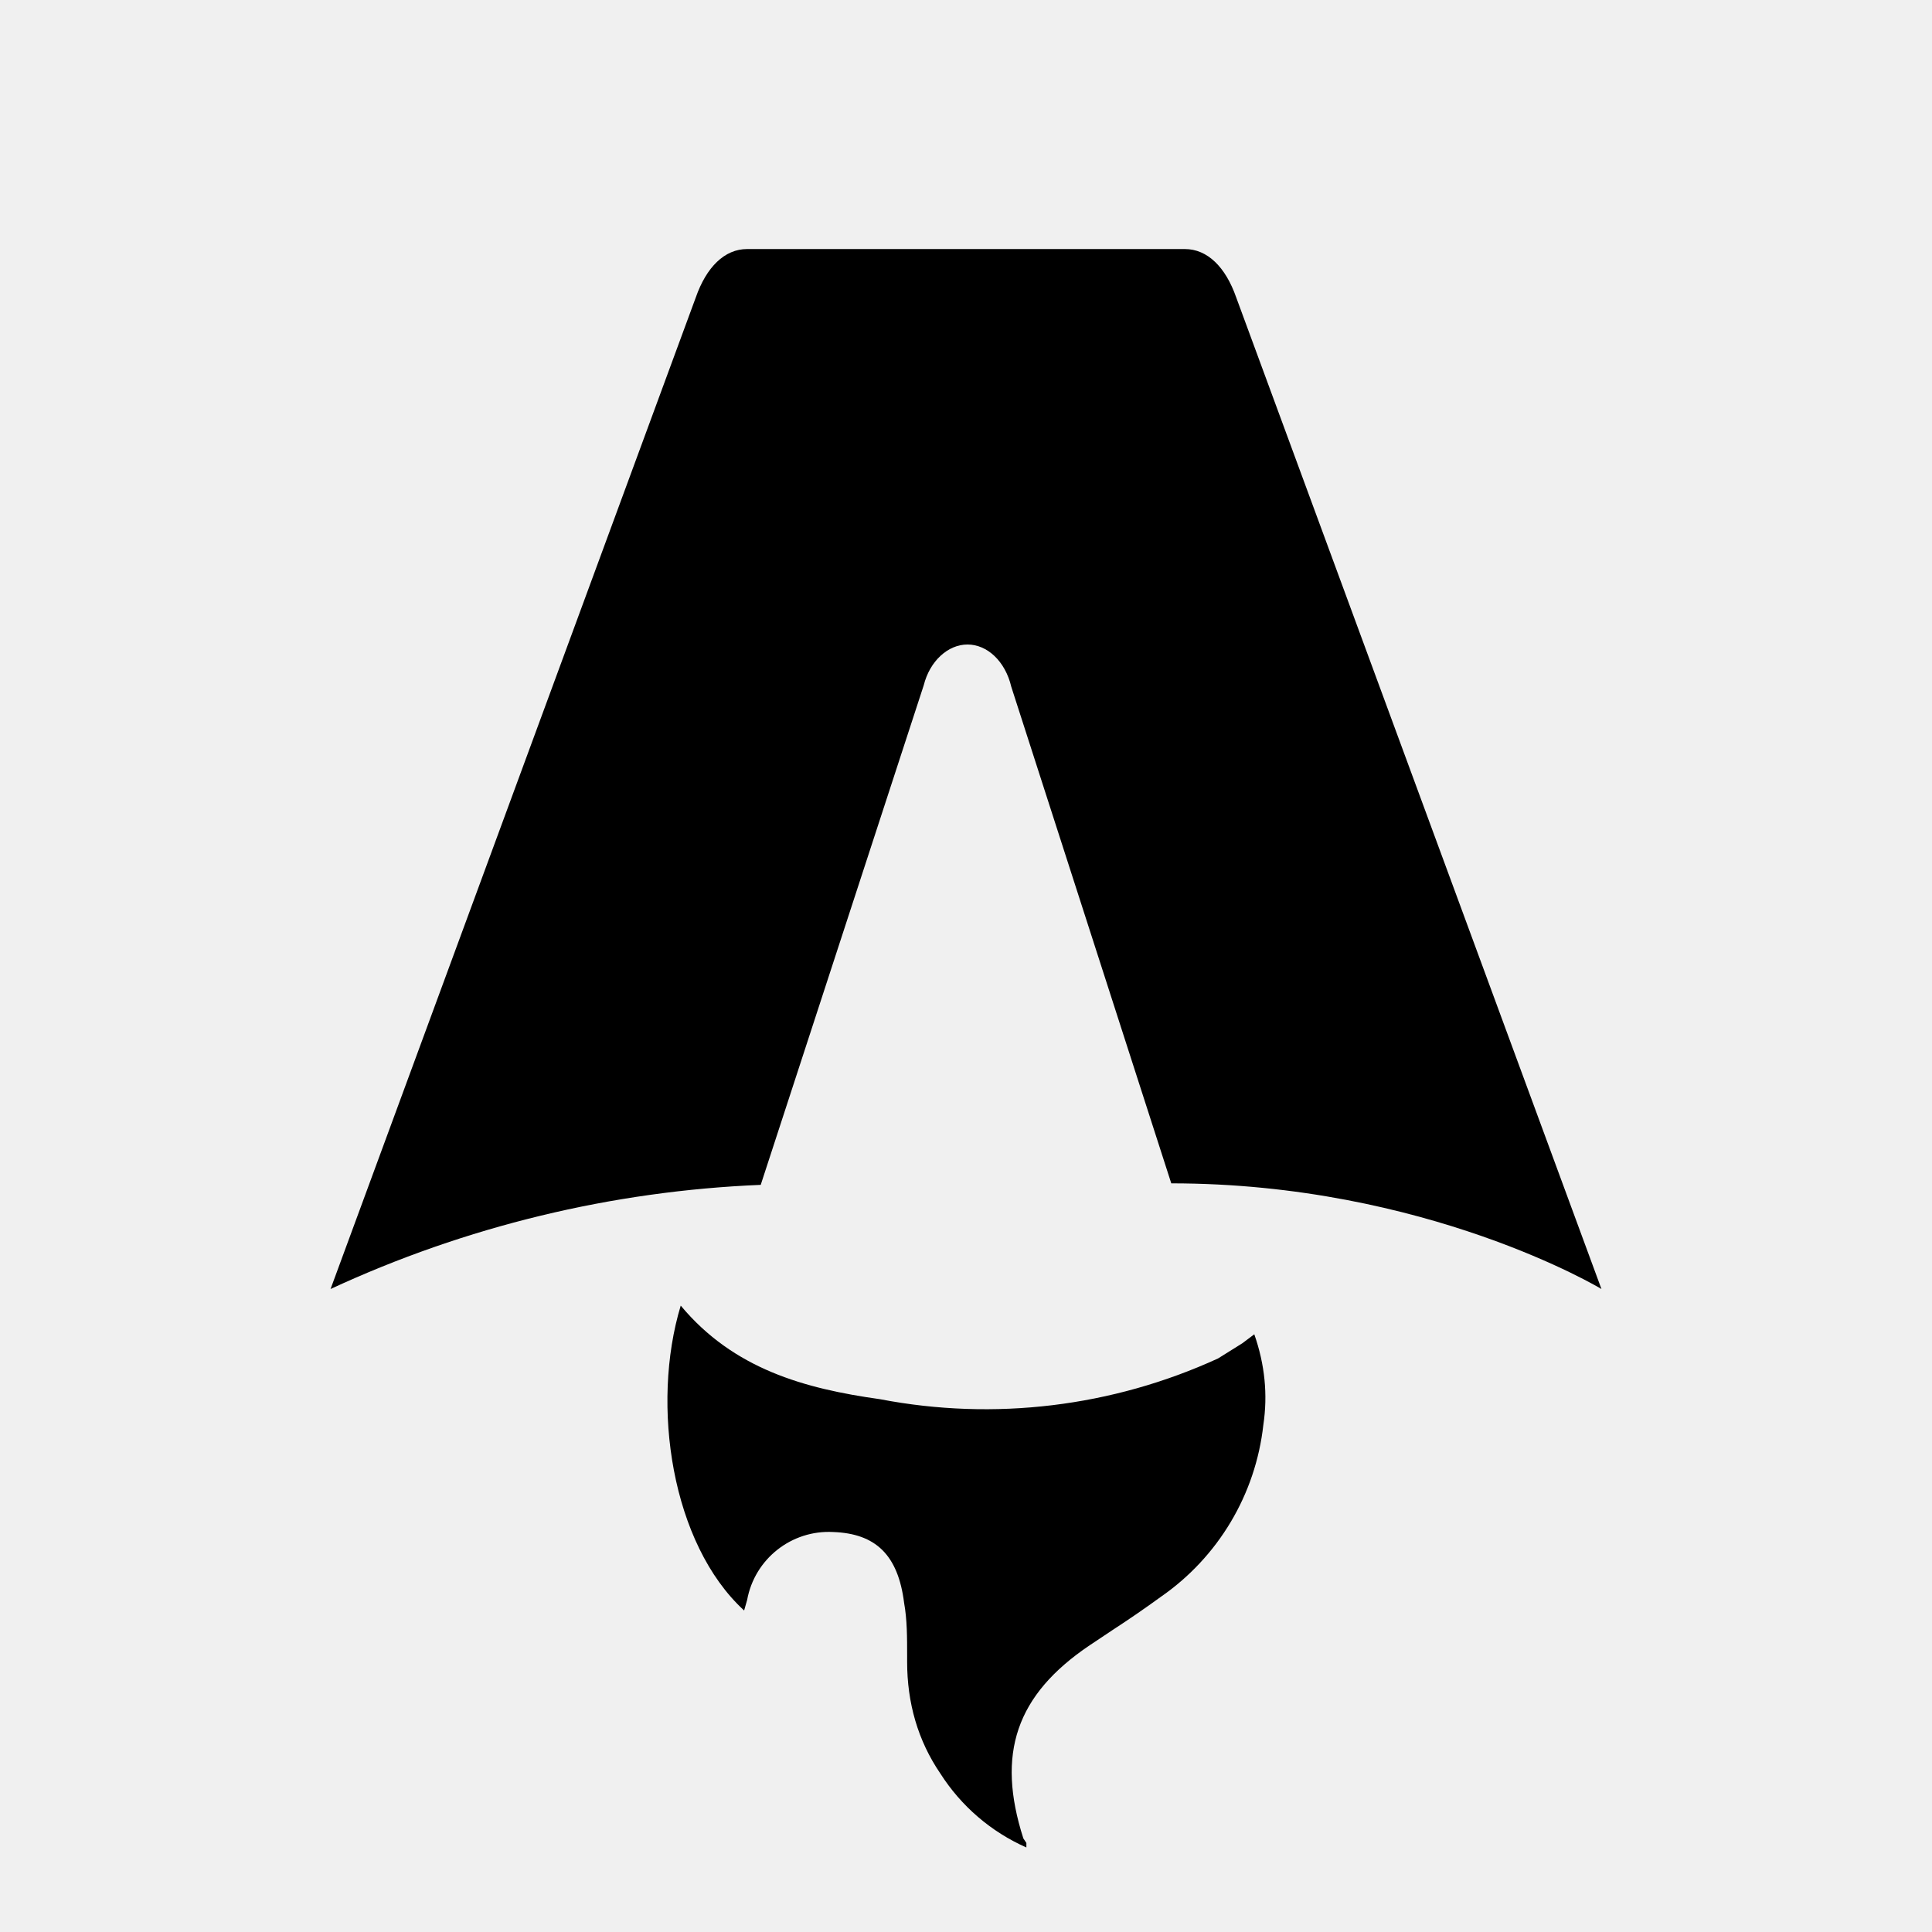
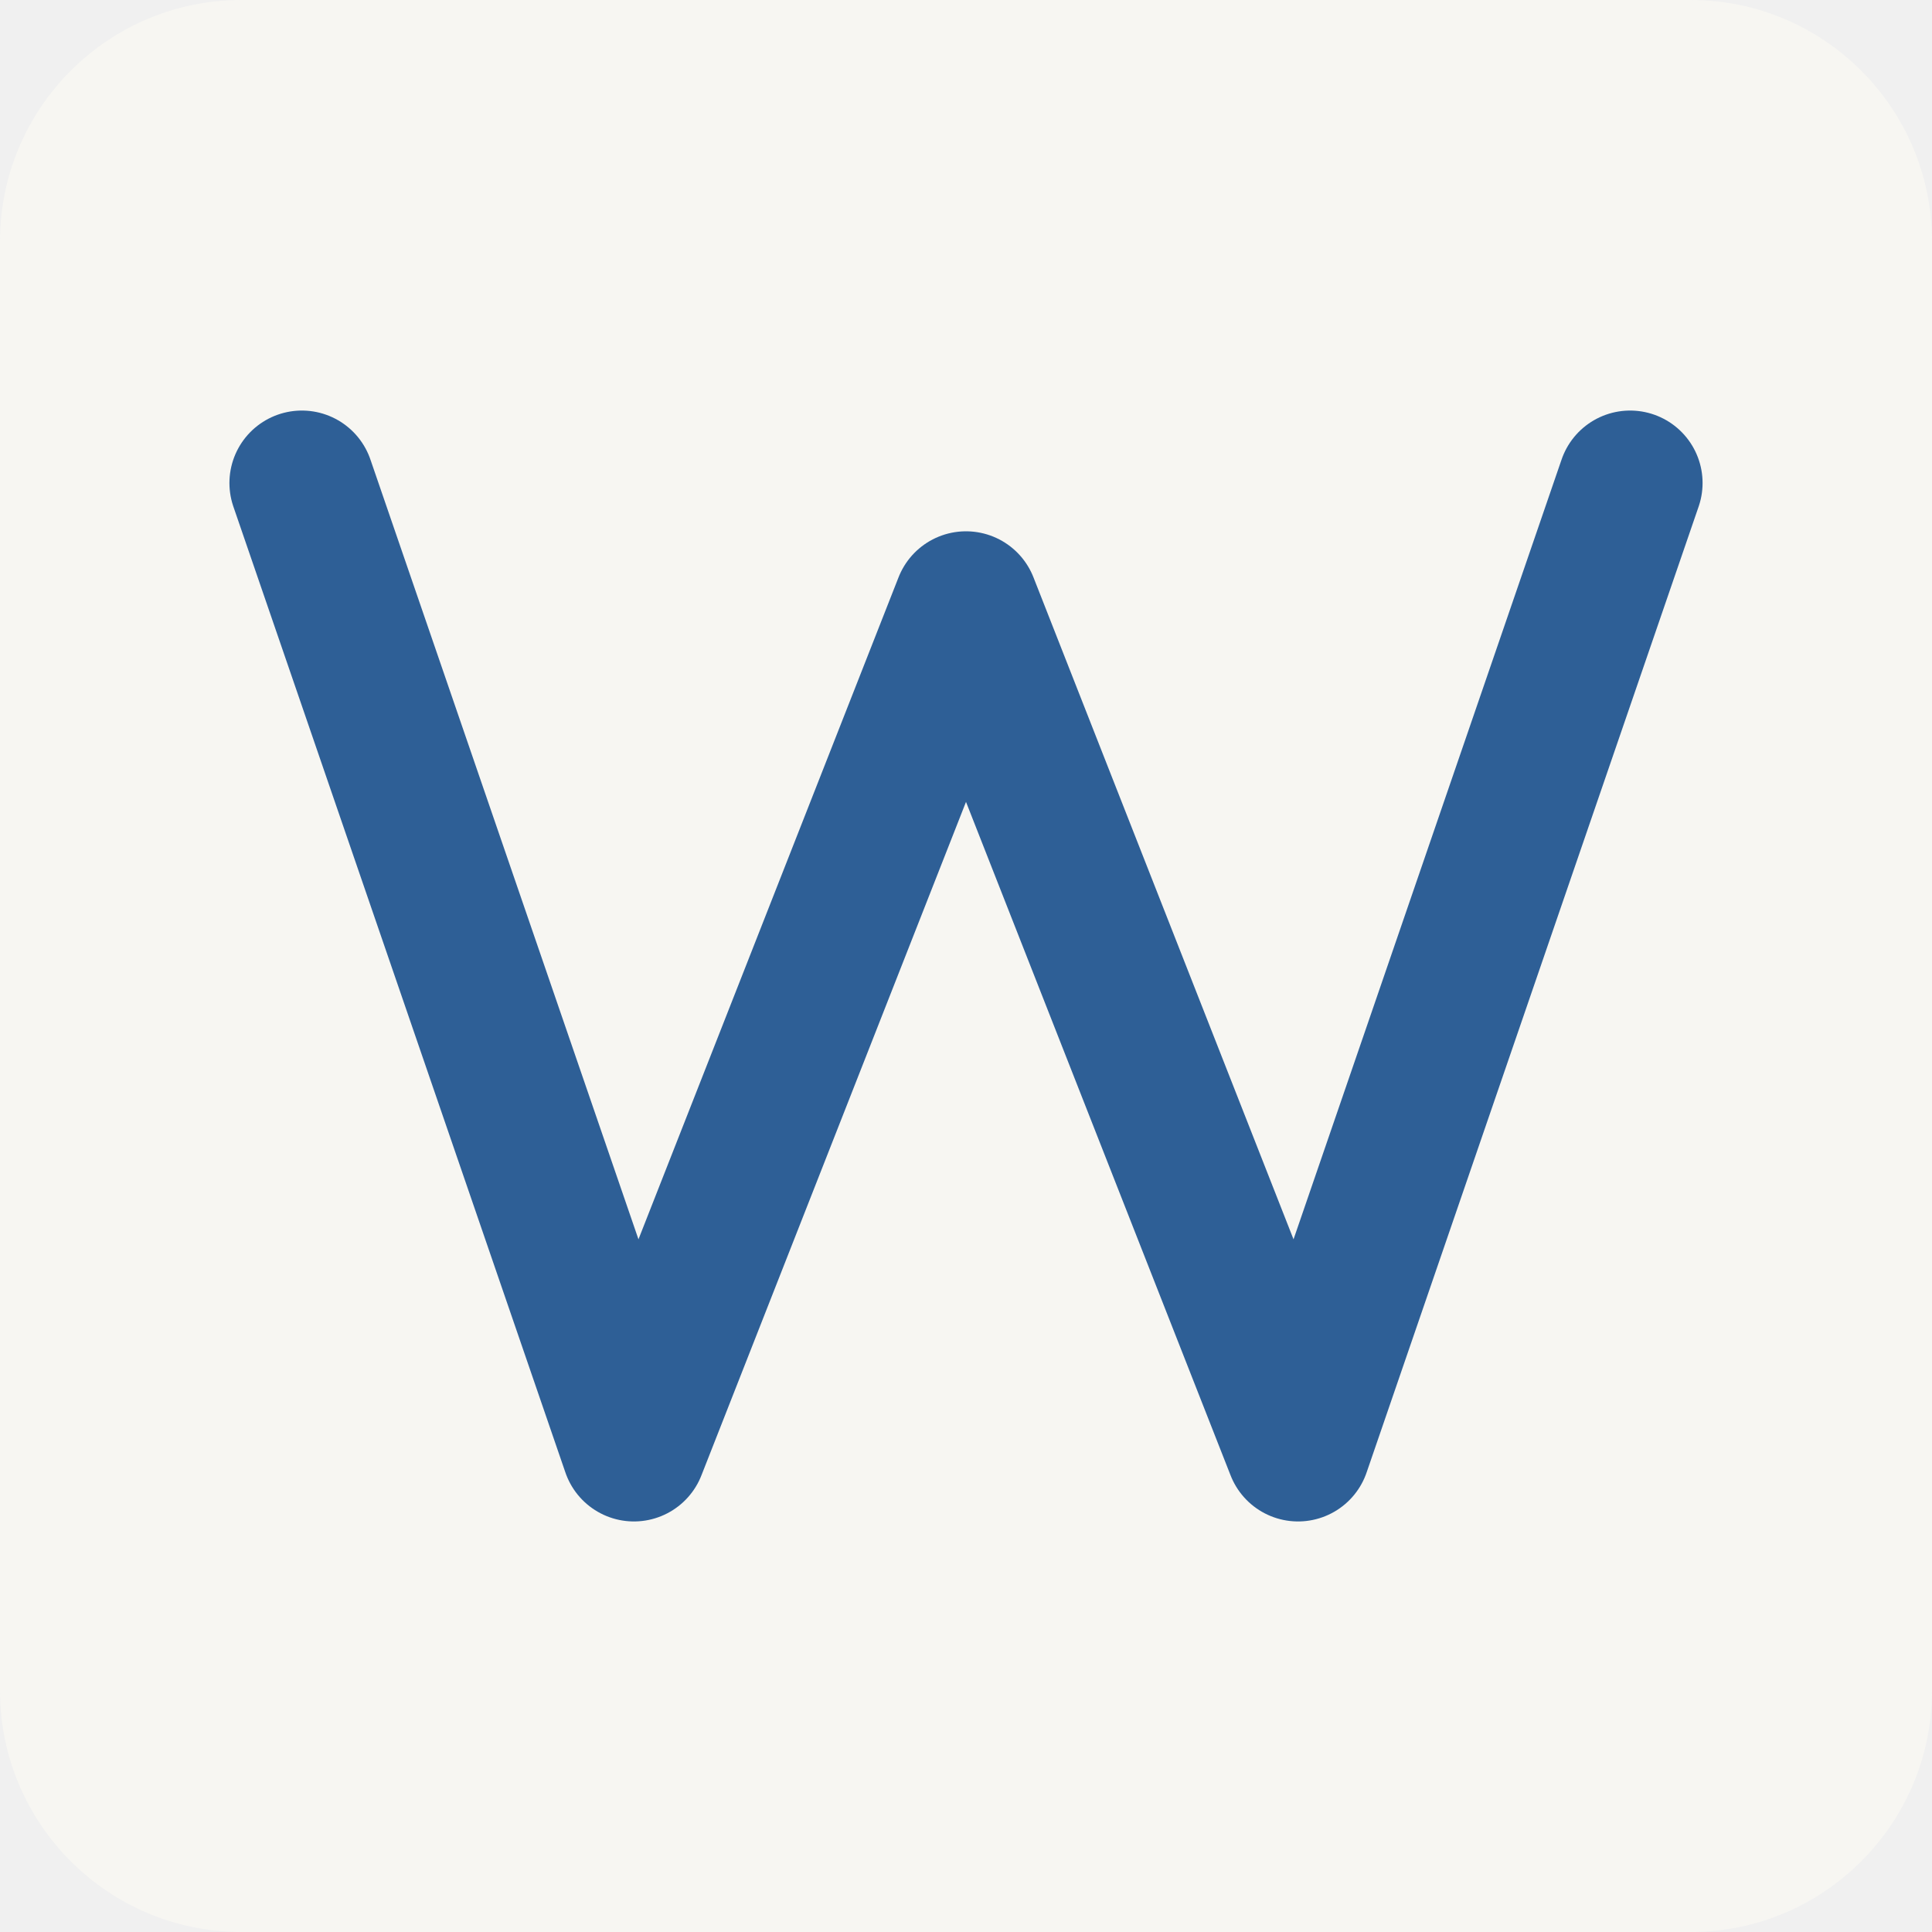
- <svg xmlns="http://www.w3.org/2000/svg" fill="none" viewBox="0 0 128 128">
-   <path d="M50.4 78.5a75.1 75.1 0 0 0-28.5 6.9l24.2-65.7c.7-2 1.9-3.2 3.4-3.2h29c1.5 0 2.7 1.2 3.4 3.2l24.2 65.7s-11.6-7-28.5-7L67 45.5c-.4-1.7-1.6-2.8-2.9-2.8-1.3 0-2.5 1.1-2.9 2.7L50.4 78.5Zm-1.1 28.2Zm-4.2-20.2c-2 6.6-.6 15.8 4.2 20.2a17.5 17.5 0 0 1 .2-.7 5.5 5.5 0 0 1 5.7-4.5c2.8.1 4.3 1.5 4.7 4.7.2 1.1.2 2.3.2 3.5v.4c0 2.7.7 5.2 2.2 7.4a13 13 0 0 0 5.7 4.9v-.3l-.2-.3c-1.8-5.6-.5-9.5 4.4-12.8l1.5-1a73 73 0 0 0 3.2-2.2 16 16 0 0 0 6.8-11.4c.3-2 .1-4-.6-6l-.8.6-1.6 1a37 37 0 0 1-22.4 2.7c-5-.7-9.7-2-13.2-6.2Z" />
-   <style>
-         path { fill: #000; }
-         @media (prefers-color-scheme: dark) {
-             path { fill: #FFF; }
-         }
-     </style>
+ <svg xmlns="http://www.w3.org/2000/svg" viewBox="0 0 32 32">
+   <rect width="32" height="32" rx="4" fill="#F7F6F2" />
+   <path d="M5 8l5.5 16L16 10l5.5 14L27 8" fill="none" stroke="#2E5F96" stroke-width="2.4" stroke-linecap="round" stroke-linejoin="round" />
</svg>
